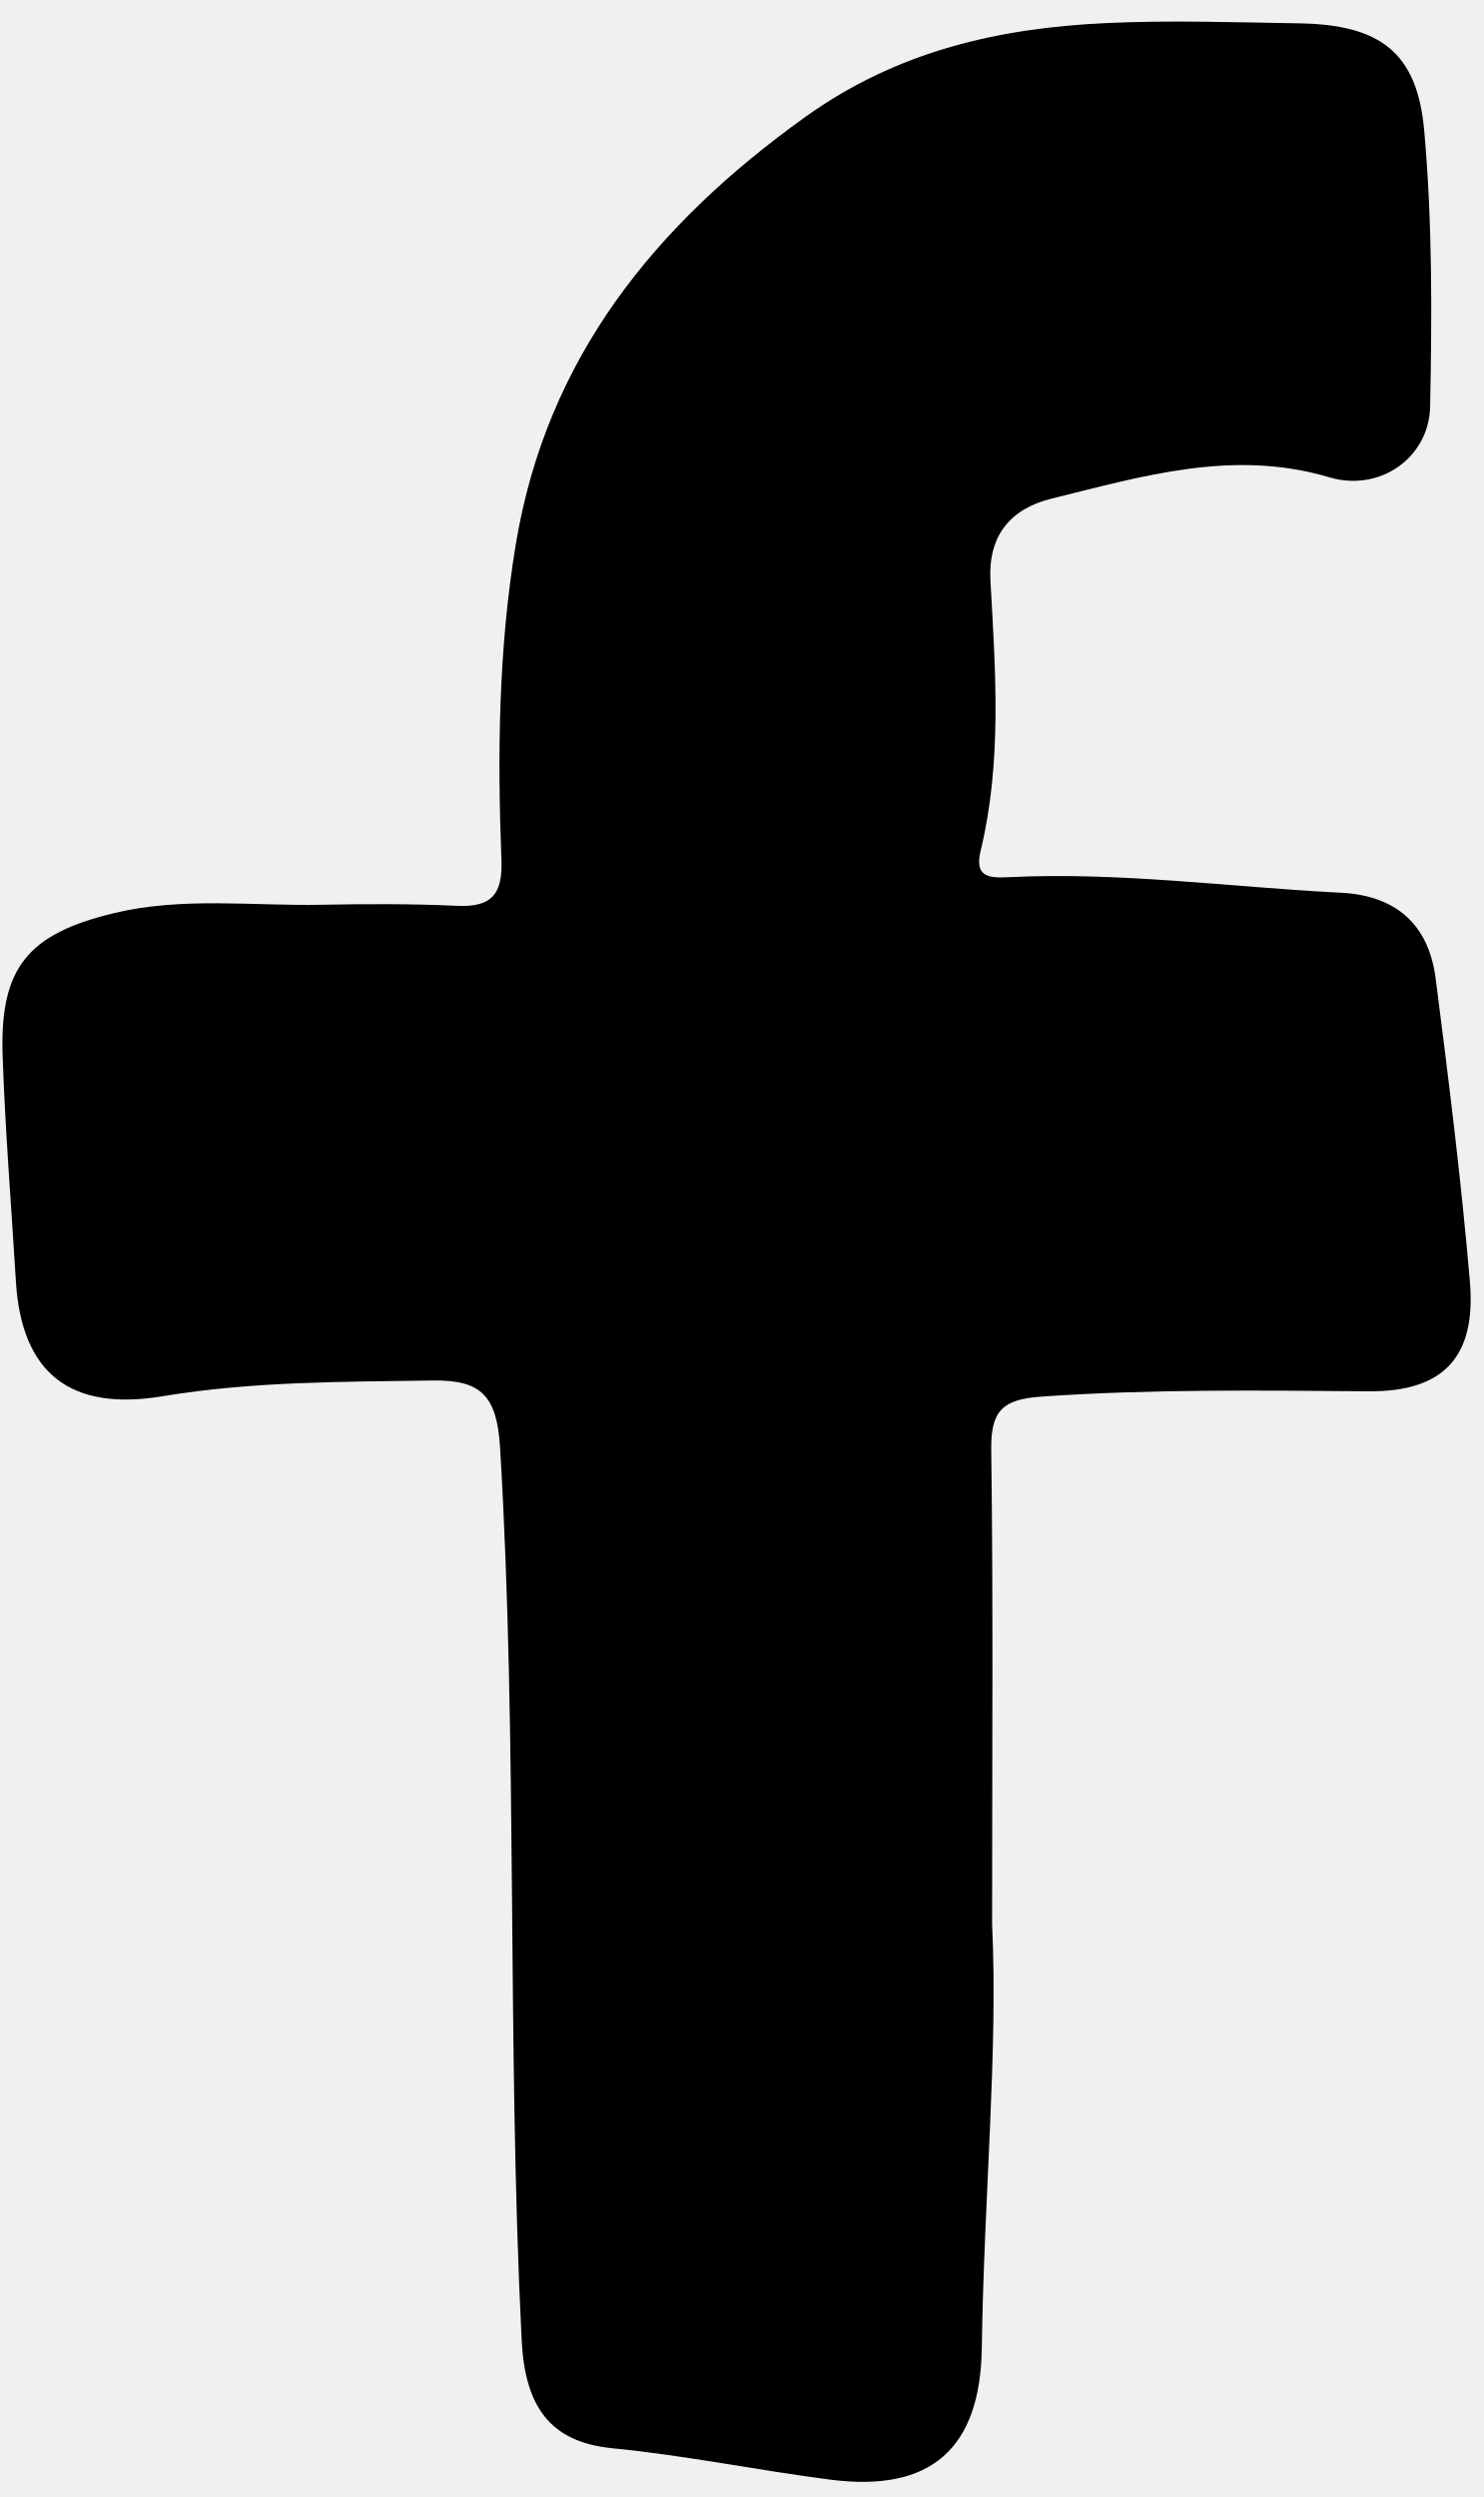
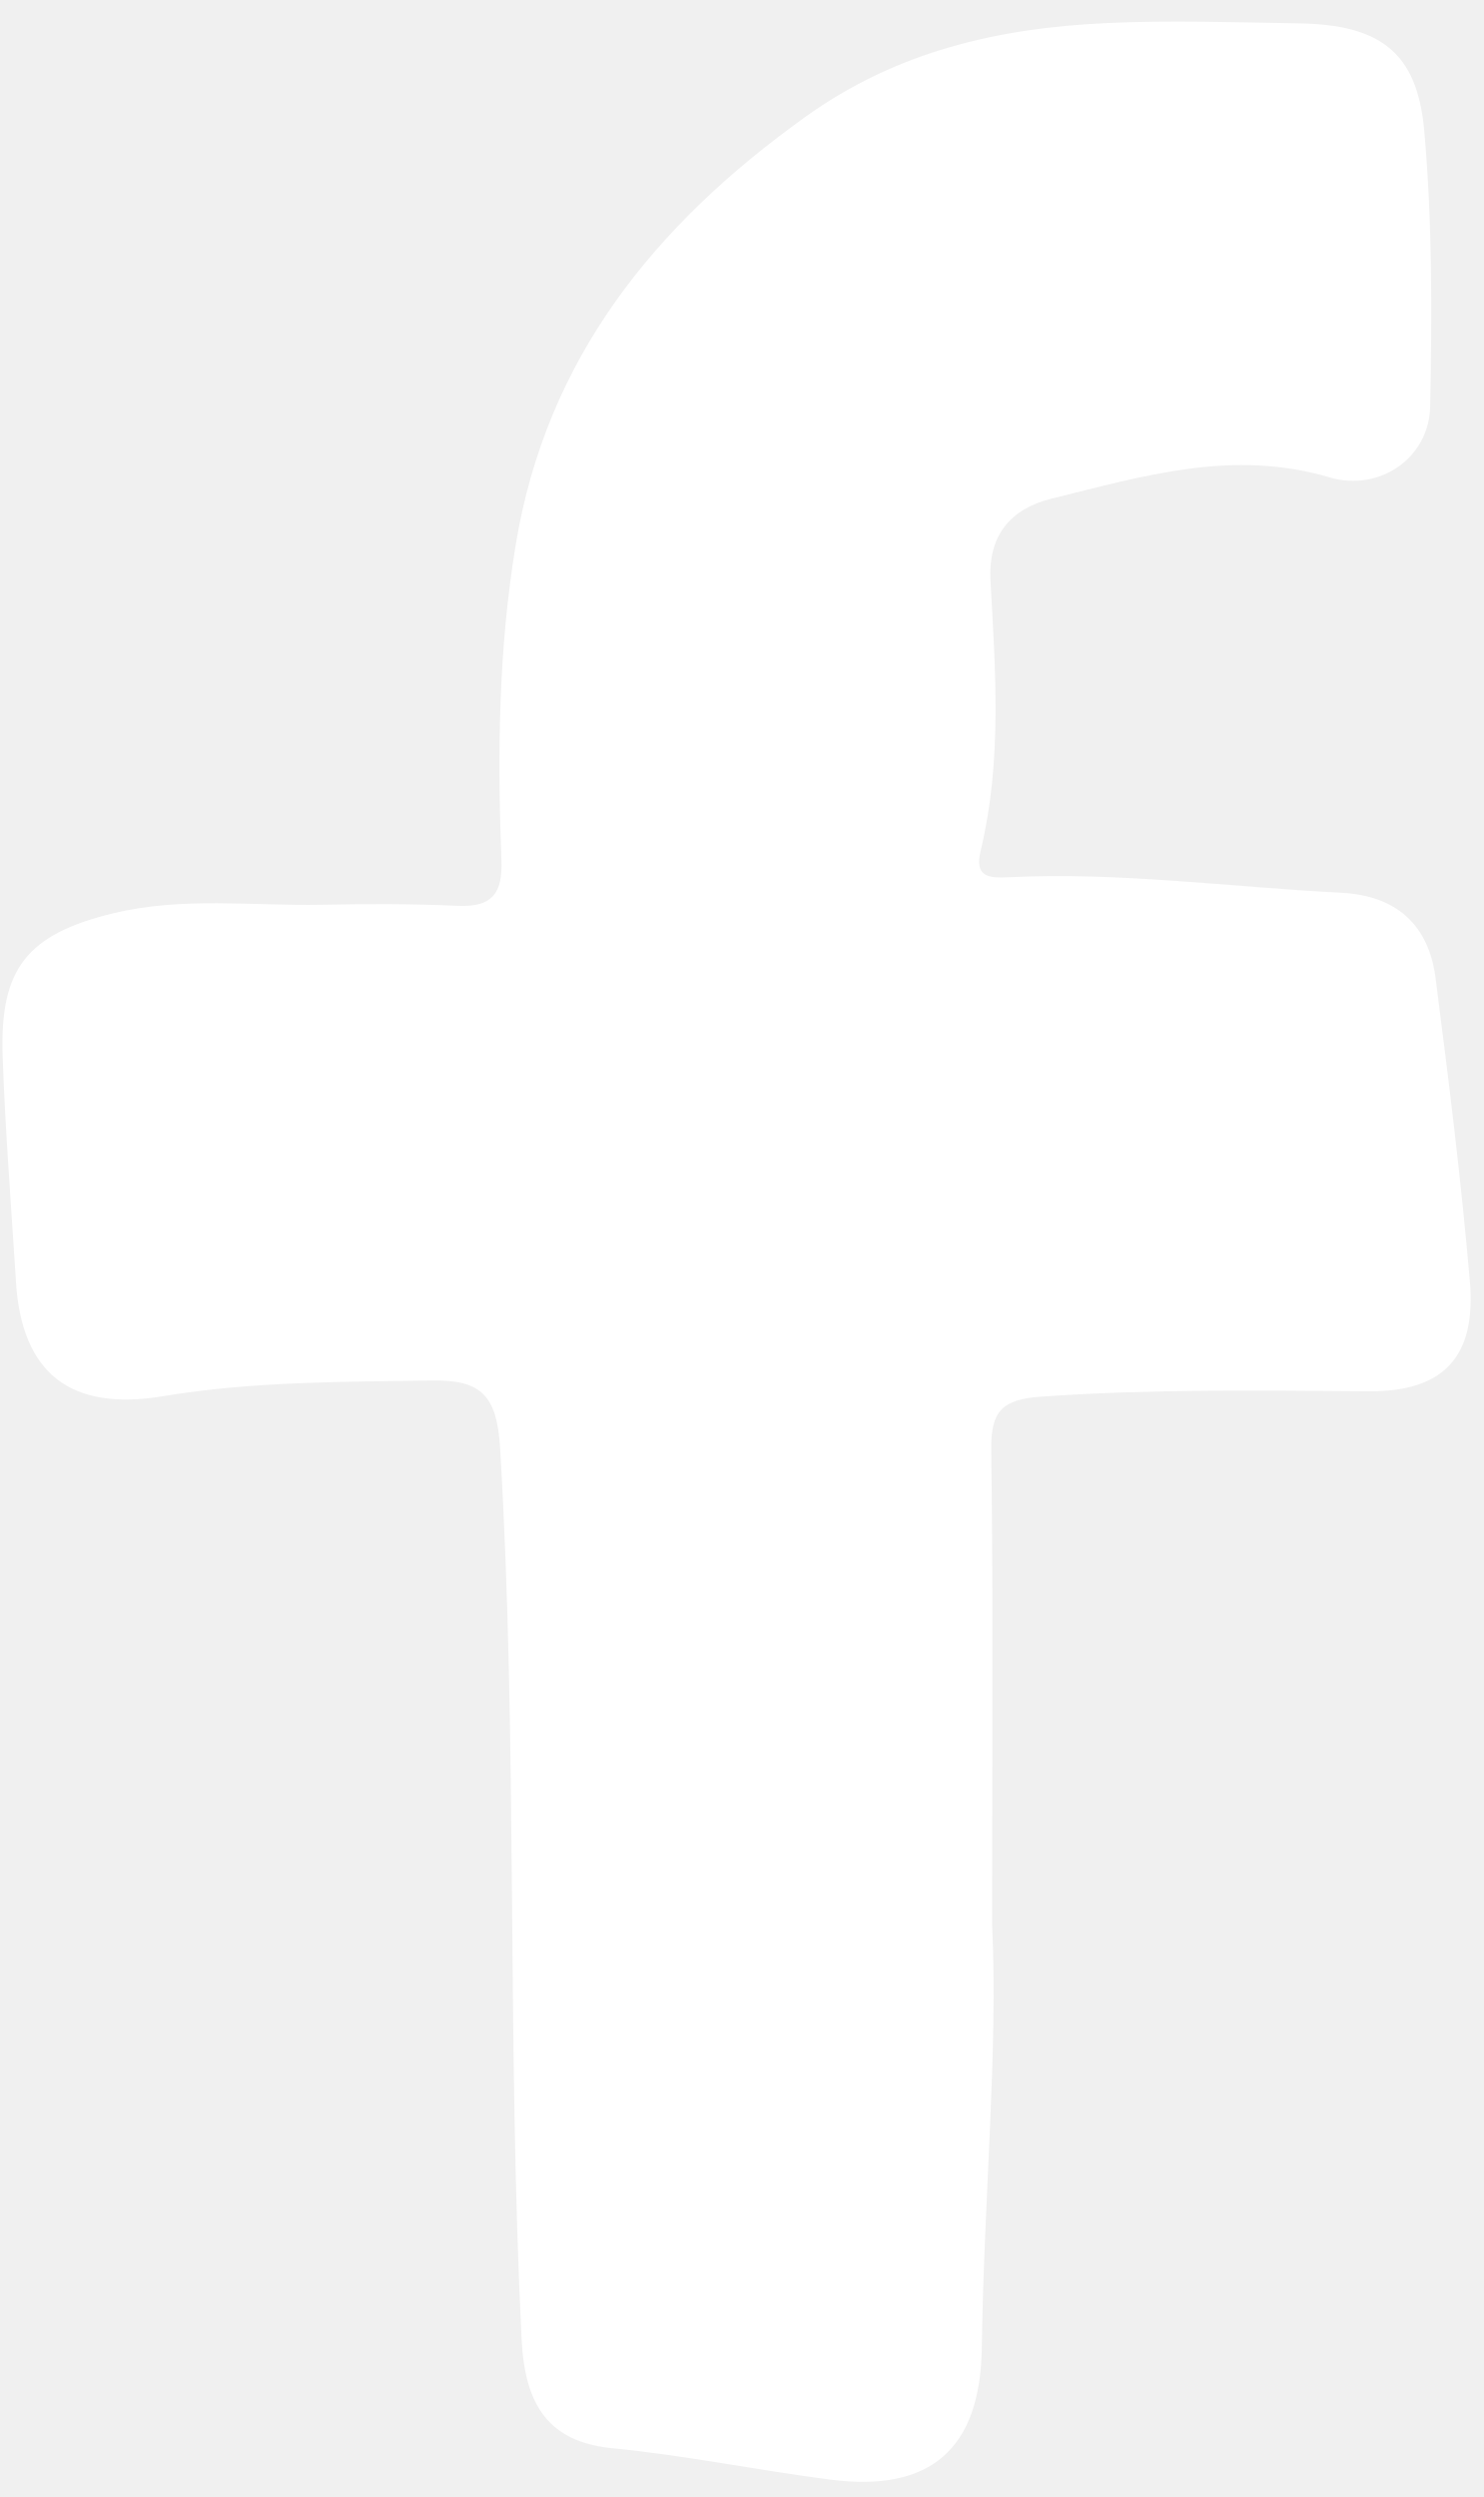
<svg xmlns="http://www.w3.org/2000/svg" width="63px" height="106px" viewBox="0 0 63 106" version="1.1">
-   <g id="Page-1" stroke="none" stroke-width="1" fill-rule="evenodd">
+   <g id="Page-1" stroke="none" stroke-width="1" fill-rule="evenodd" fill="#fff">
    <g id="social_icons">
      <path d="M42.122,81.687 C42.379,87.045 41.772,93.347 41.685,99.662 C41.625,103.974 39.503,105.812 35.248,105.263 C32.162,104.866 29.112,104.235 26.002,103.931 C23.337,103.67 22.288,102.145 22.148,99.336 C21.519,86.722 21.987,74.082 21.233,61.467 C21.1,59.248 20.433,58.572 18.363,58.604 C14.531,58.661 10.698,58.64 6.903,59.272 C2.993,59.923 0.912,58.303 0.675,54.391 C0.482,51.203 0.222,48.018 0.112,44.828 C-0.016,41.1 1.158,39.653 4.82,38.768 C7.74,38.062 10.712,38.466 13.661,38.408 C15.578,38.37 17.5,38.366 19.416,38.453 C20.885,38.52 21.347,37.954 21.289,36.491 C21.115,32.013 21.166,27.521 21.901,23.096 C23.211,15.207 27.793,9.55 34.18,4.971 C38.101,2.161 42.398,1.189 46.998,0.978 C49.71,0.853 52.434,0.948 55.151,0.991 C58.566,1.045 60.169,2.195 60.467,5.536 C60.815,9.422 60.799,13.353 60.719,17.261 C60.676,19.422 58.592,20.901 56.439,20.262 C52.35,19.05 48.525,20.213 44.654,21.165 C42.872,21.603 41.947,22.761 42.052,24.653 C42.264,28.485 42.55,32.322 41.636,36.111 C41.368,37.222 41.957,37.28 42.816,37.238 C47.54,37.006 52.225,37.659 56.929,37.897 C59.288,38.016 60.661,39.258 60.955,41.547 C61.504,45.824 62.04,50.107 62.407,54.402 C62.68,57.591 61.301,59.087 58.114,59.062 C53.479,59.026 48.855,58.964 44.222,59.287 C42.552,59.403 42.064,59.893 42.085,61.54 C42.171,67.932 42.122,74.327 42.122,81.687 L42.122,81.687 Z" id="Shape" />
    </g>
  </g>
</svg>
